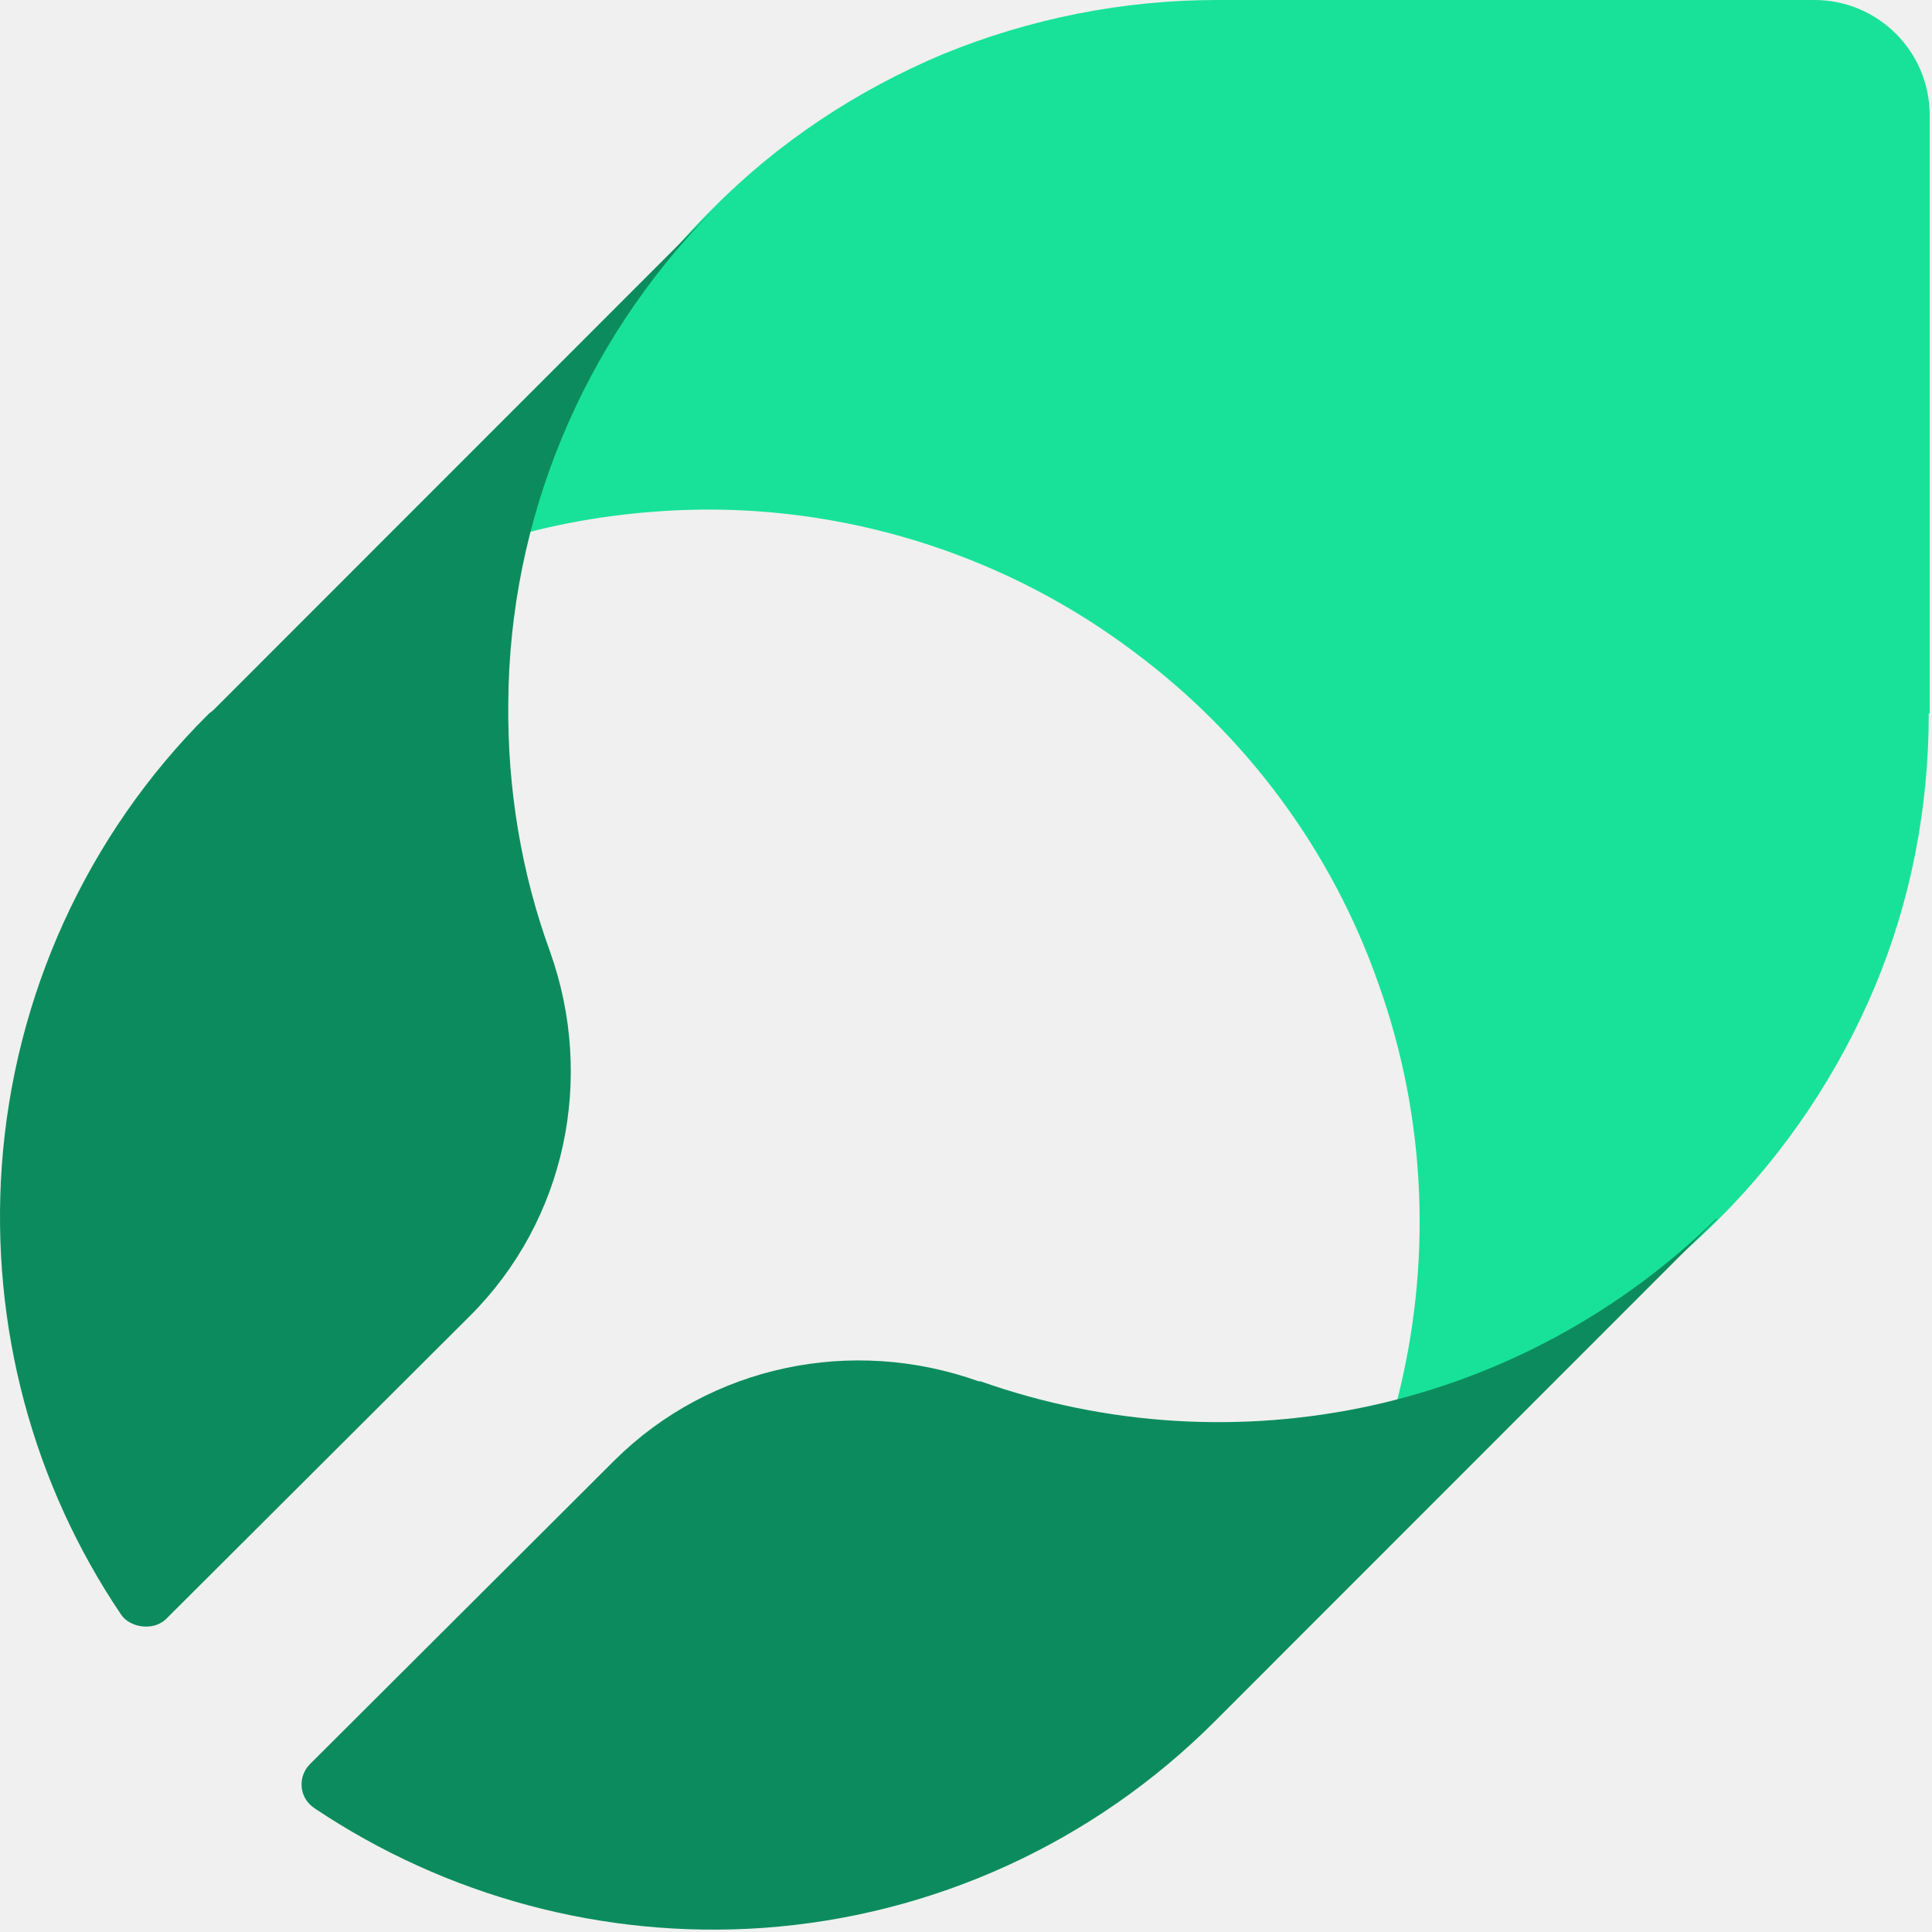
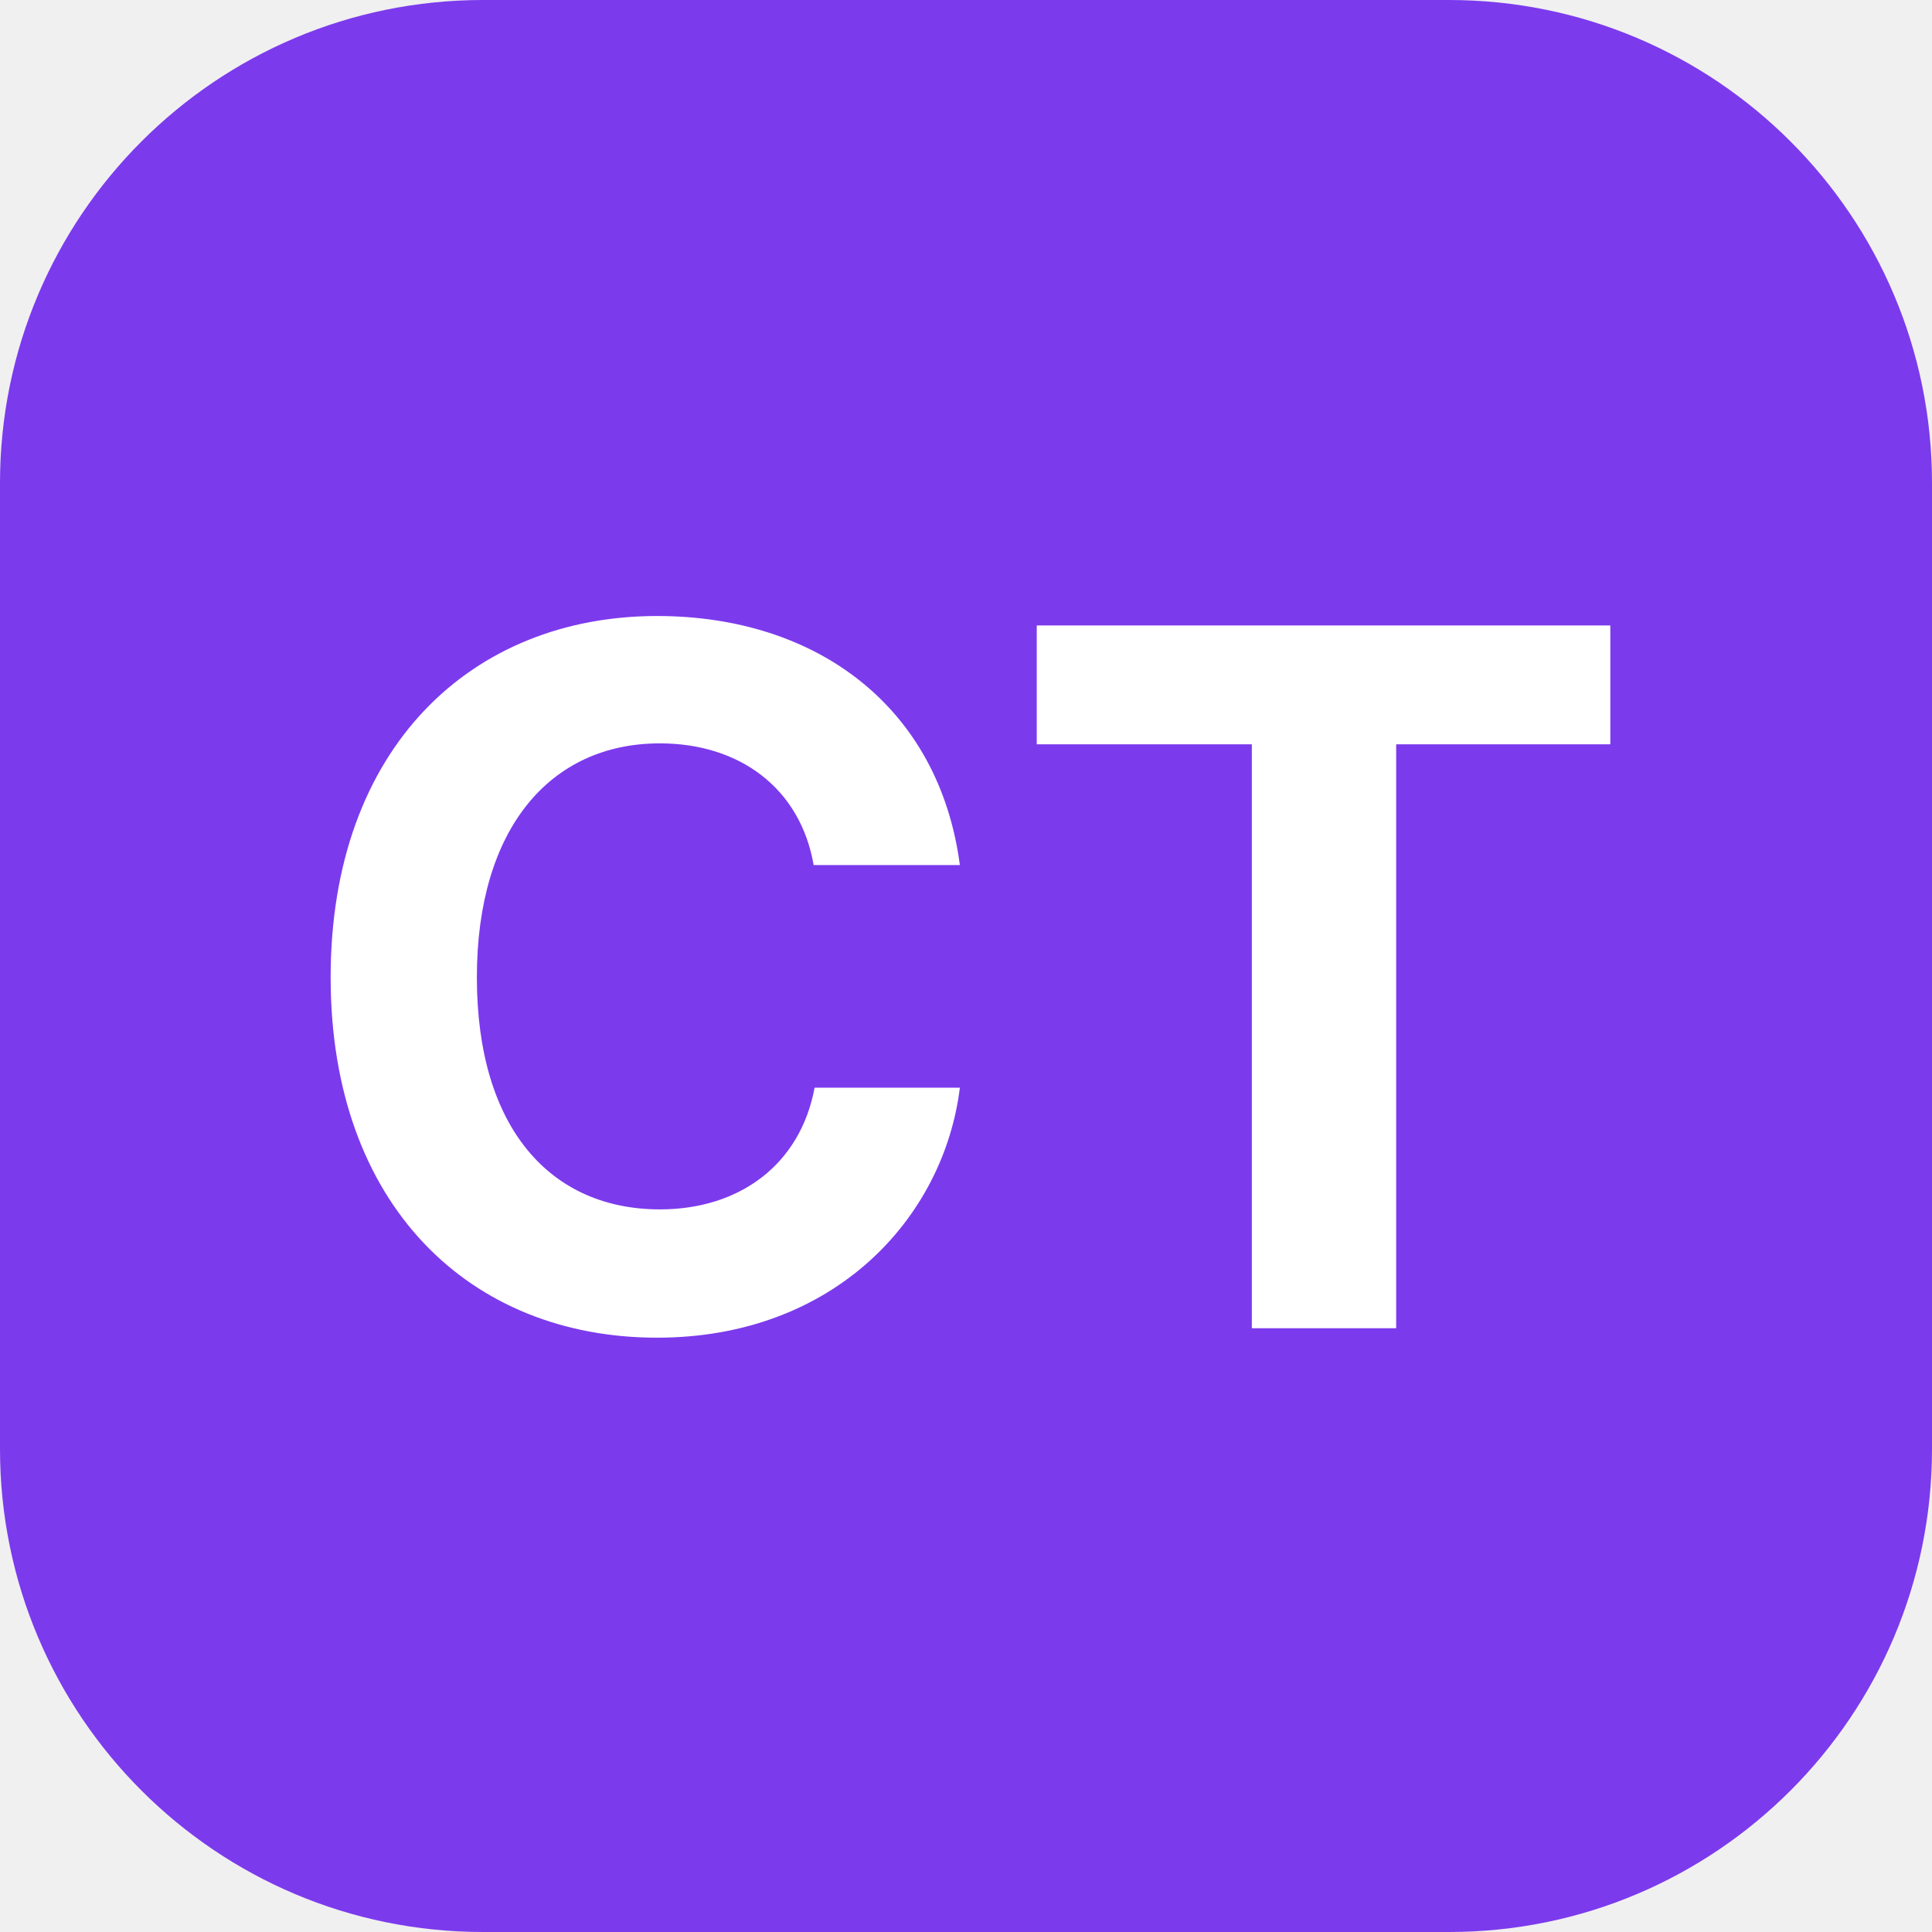
- <svg xmlns="http://www.w3.org/2000/svg" width="502" height="502" viewBox="0 0 502 502" fill="none">
-   <path d="M501.402 185.33V29.962C501.402 13.29 487.876 0 471.453 0H316.156C291.763 0 267.611 4.832 245.15 14.014C222.689 23.438 202.16 36.969 185.012 54.367L183.804 55.575C161.101 78.53 144.92 107.042 136.708 138.454C151.441 134.588 166.656 132.655 181.871 132.413C222.447 131.93 262.298 144.978 294.661 169.383C323.885 191.13 346.104 221.092 358.18 255.645C370.739 290.681 372.188 328.859 362.769 364.862C393.925 356.647 422.666 340.457 445.611 317.744L446.818 316.536C463.966 299.38 477.732 278.841 487.151 256.37C496.571 233.898 501.16 209.735 501.16 185.33H501.402Z" fill="#18E299" />
-   <path d="M132.071 182.706C132.312 135.044 151.32 89.307 184.764 55.125L55.557 184.391C55.076 184.873 54.594 185.113 54.113 185.595C22.593 216.888 3.586 258.774 0.458 303.066C-2.43 344.47 8.397 385.392 31.496 419.575C33.699 422.835 39.677 423.907 43.046 420.778L122.206 341.822C146.989 317.028 154.689 280.198 142.899 247.219C135.44 226.758 131.831 204.852 132.071 182.706Z" fill="#0C8C5E" />
-   <path d="M446.067 316.547C421.284 340.86 390.245 357.71 356.56 365.172C322.634 372.635 287.506 370.468 254.783 358.914C254.783 358.914 254.542 358.914 254.301 358.914C221.338 347.118 184.525 354.821 159.742 379.375L80.581 458.331C77.212 461.701 77.694 467.238 81.784 469.885C115.95 492.754 156.855 503.827 198.24 500.938C242.512 497.809 284.137 478.792 315.656 447.258L316.859 446.054L446.067 316.788V316.547Z" fill="#0C8C5E" />
+ <svg xmlns="http://www.w3.org/2000/svg" width="32" height="32" viewBox="0 0 32 32" fill="none">
+   <rect width="32" height="32" rx="8" fill="#7C3AED" />
+   <text x="16" y="22" font-family="system-ui, -apple-system, sans-serif" font-size="16" font-weight="700" fill="white" text-anchor="middle">CT</text>
</svg>
